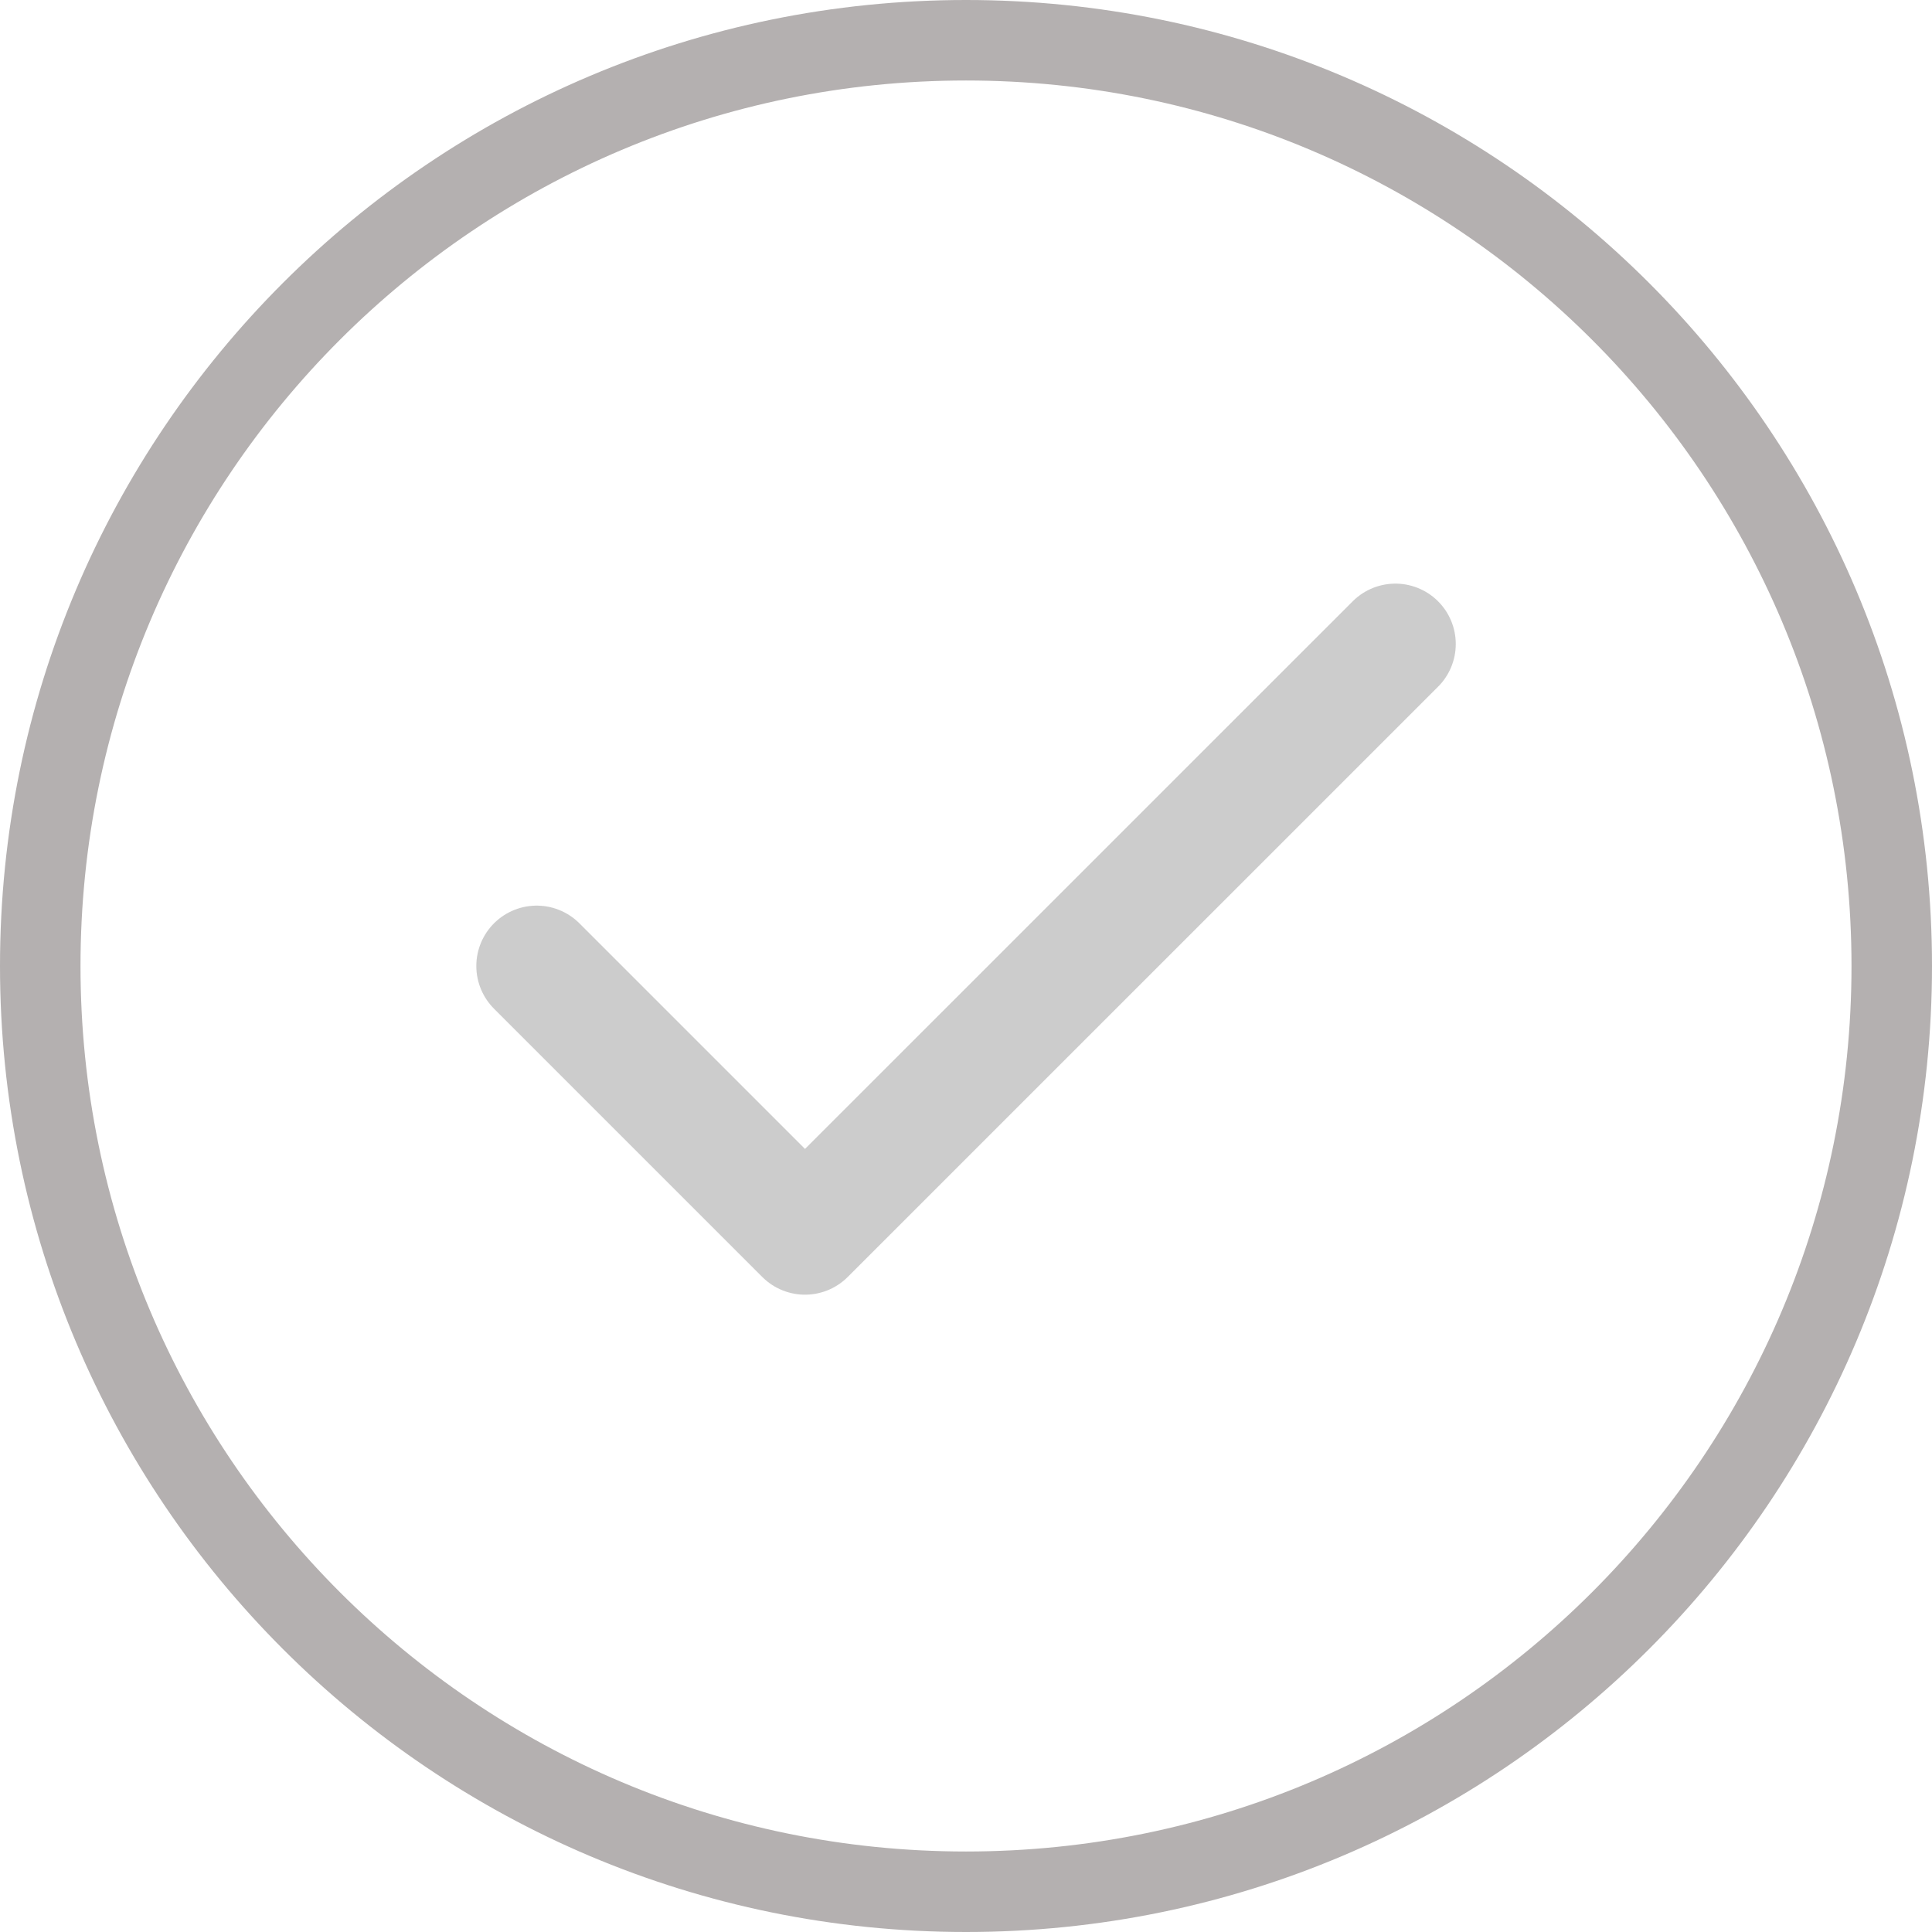
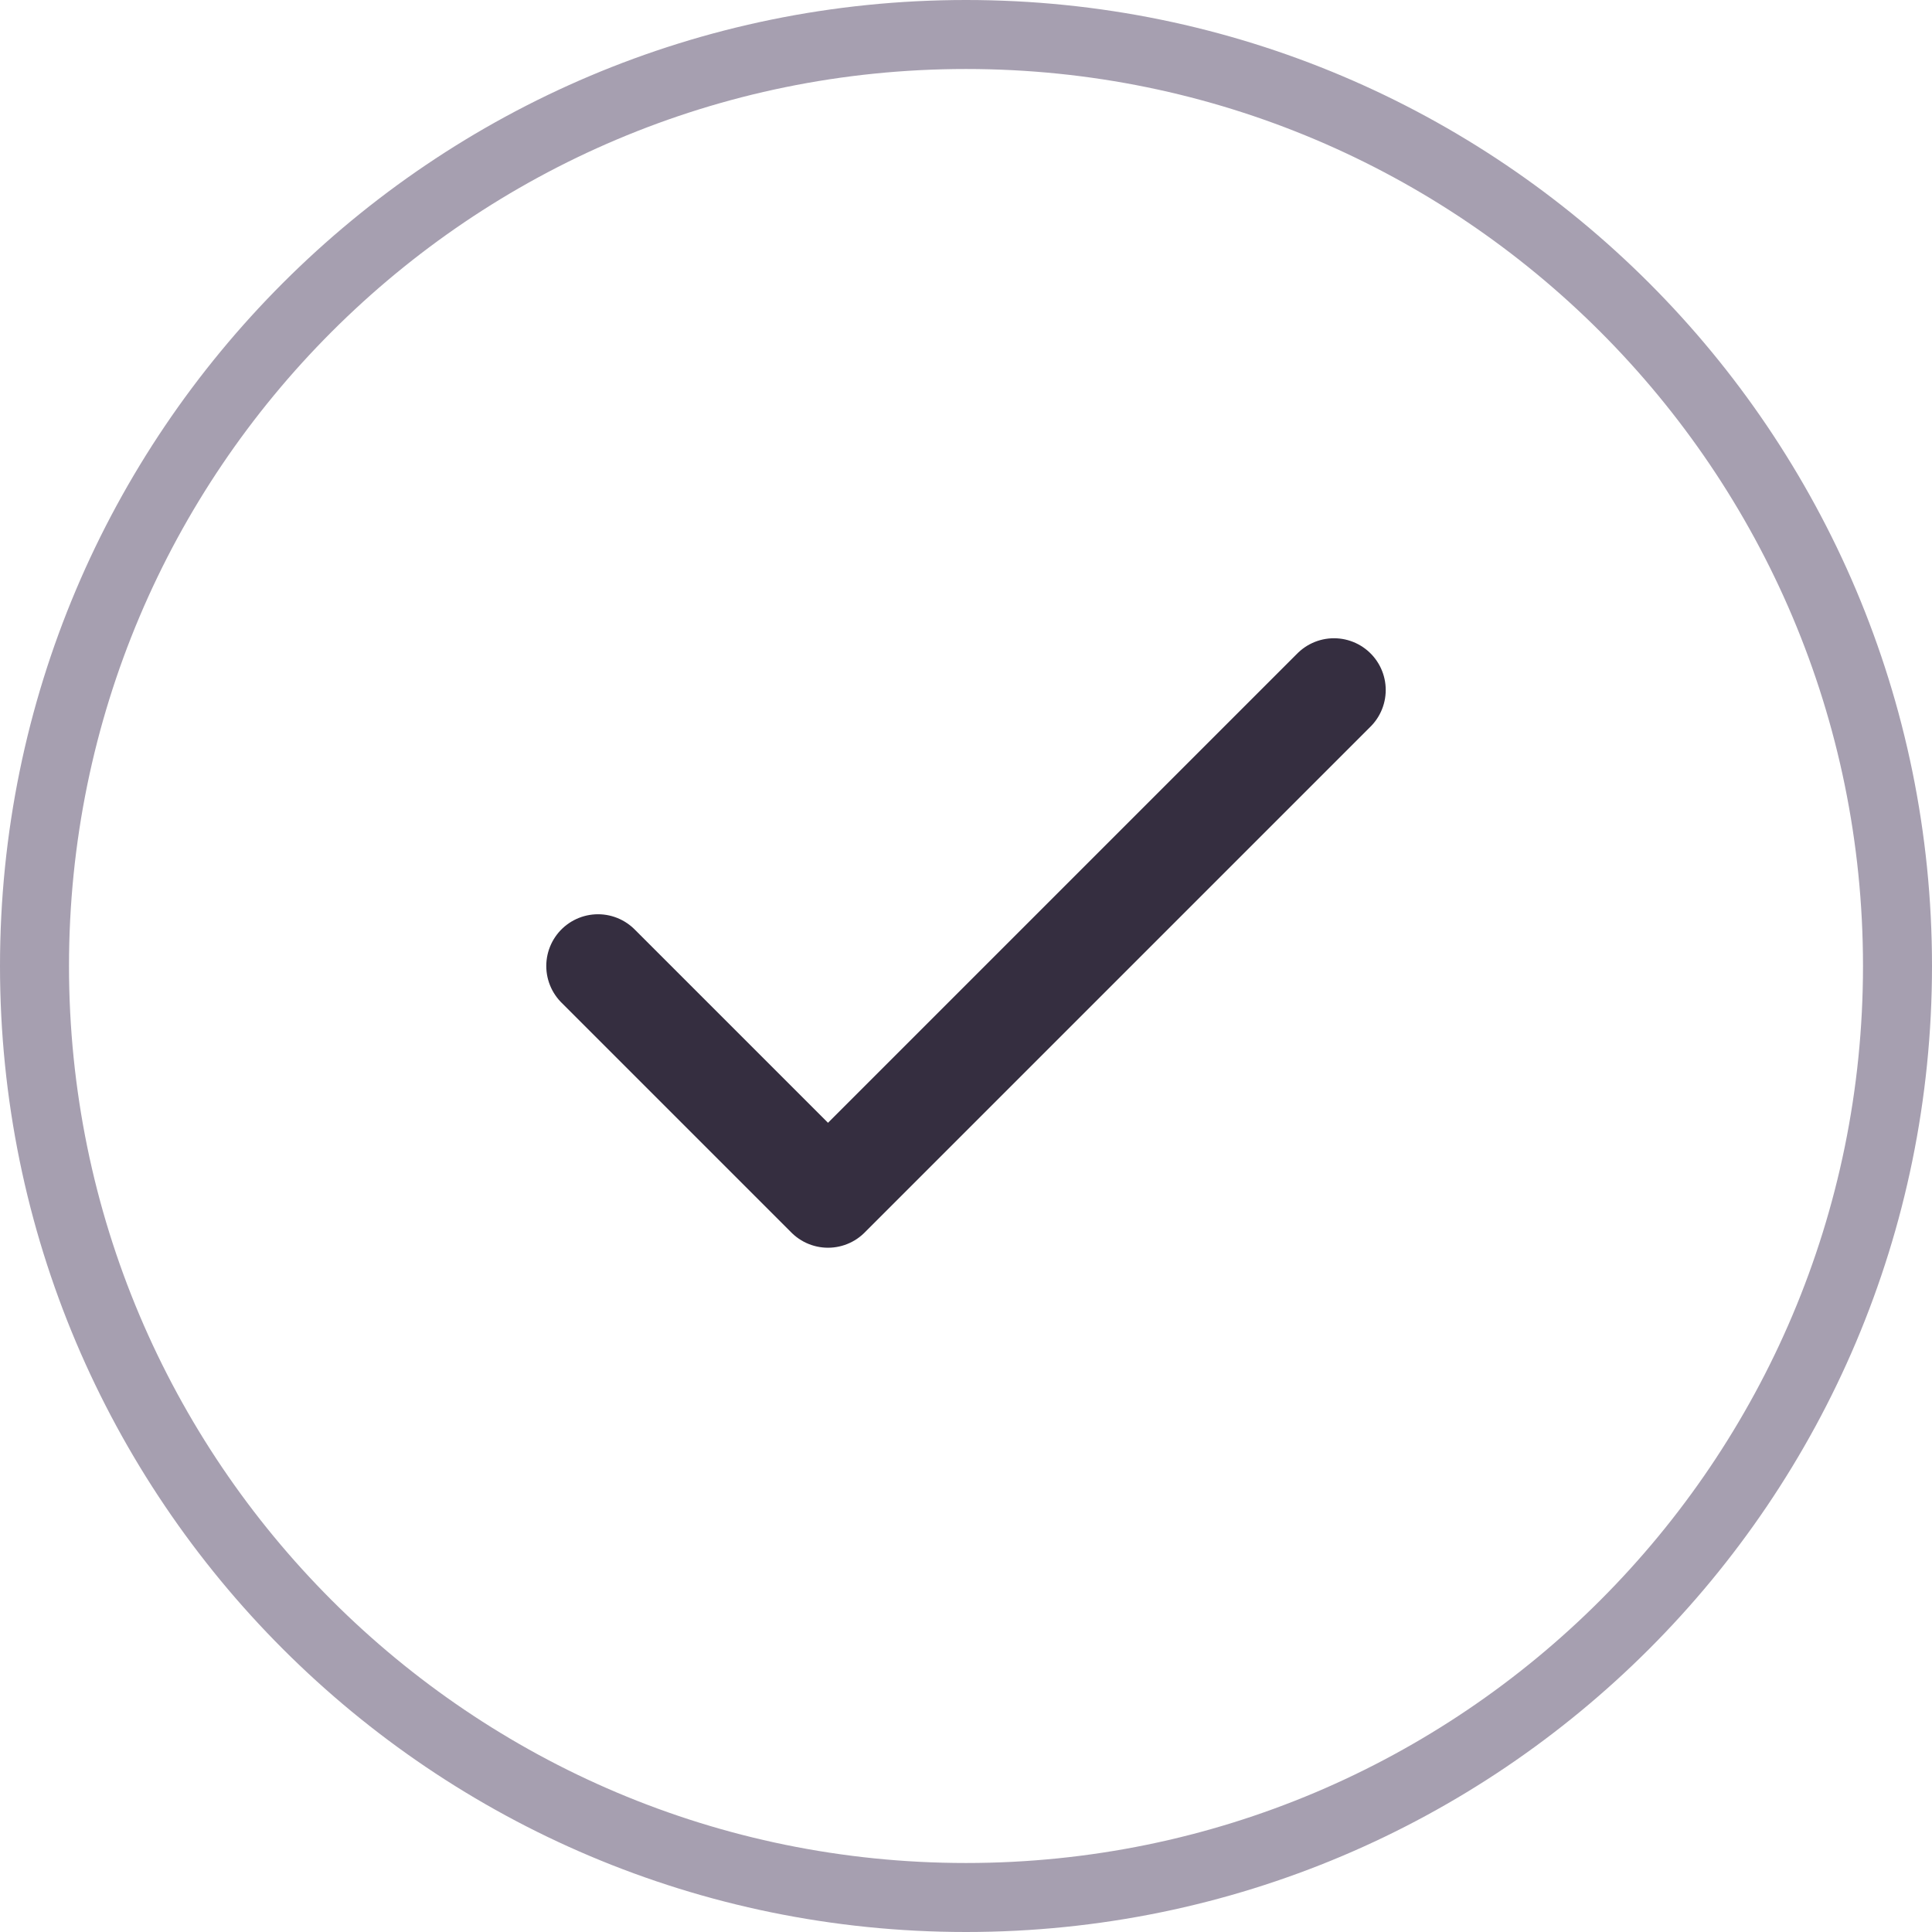
- <svg xmlns="http://www.w3.org/2000/svg" width="24" height="24" viewBox="0 0 24 24" fill="none">
-   <g opacity="0.2">
-     <path d="M17.334 8L10 15.333L6.667 12" stroke="black" stroke-width="1.5" stroke-linecap="round" stroke-linejoin="round" />
-   </g>
-   <rect x="0.5" y="0.5" width="23" height="23" rx="11.5" stroke="#B4B0B0" />
+ <svg xmlns="http://www.w3.org/2000/svg" width="28" height="28" viewBox="0 0 28 28" fill="none">
+   <path d="M19.333 10L12 17.333L8.667 14" stroke="#352E40" stroke-width="1.5" stroke-linecap="round" stroke-linejoin="round" />
+   <rect x="0.5" y="0.5" width="27" height="27" rx="13.5" stroke="#A69FB0" />
</svg>
